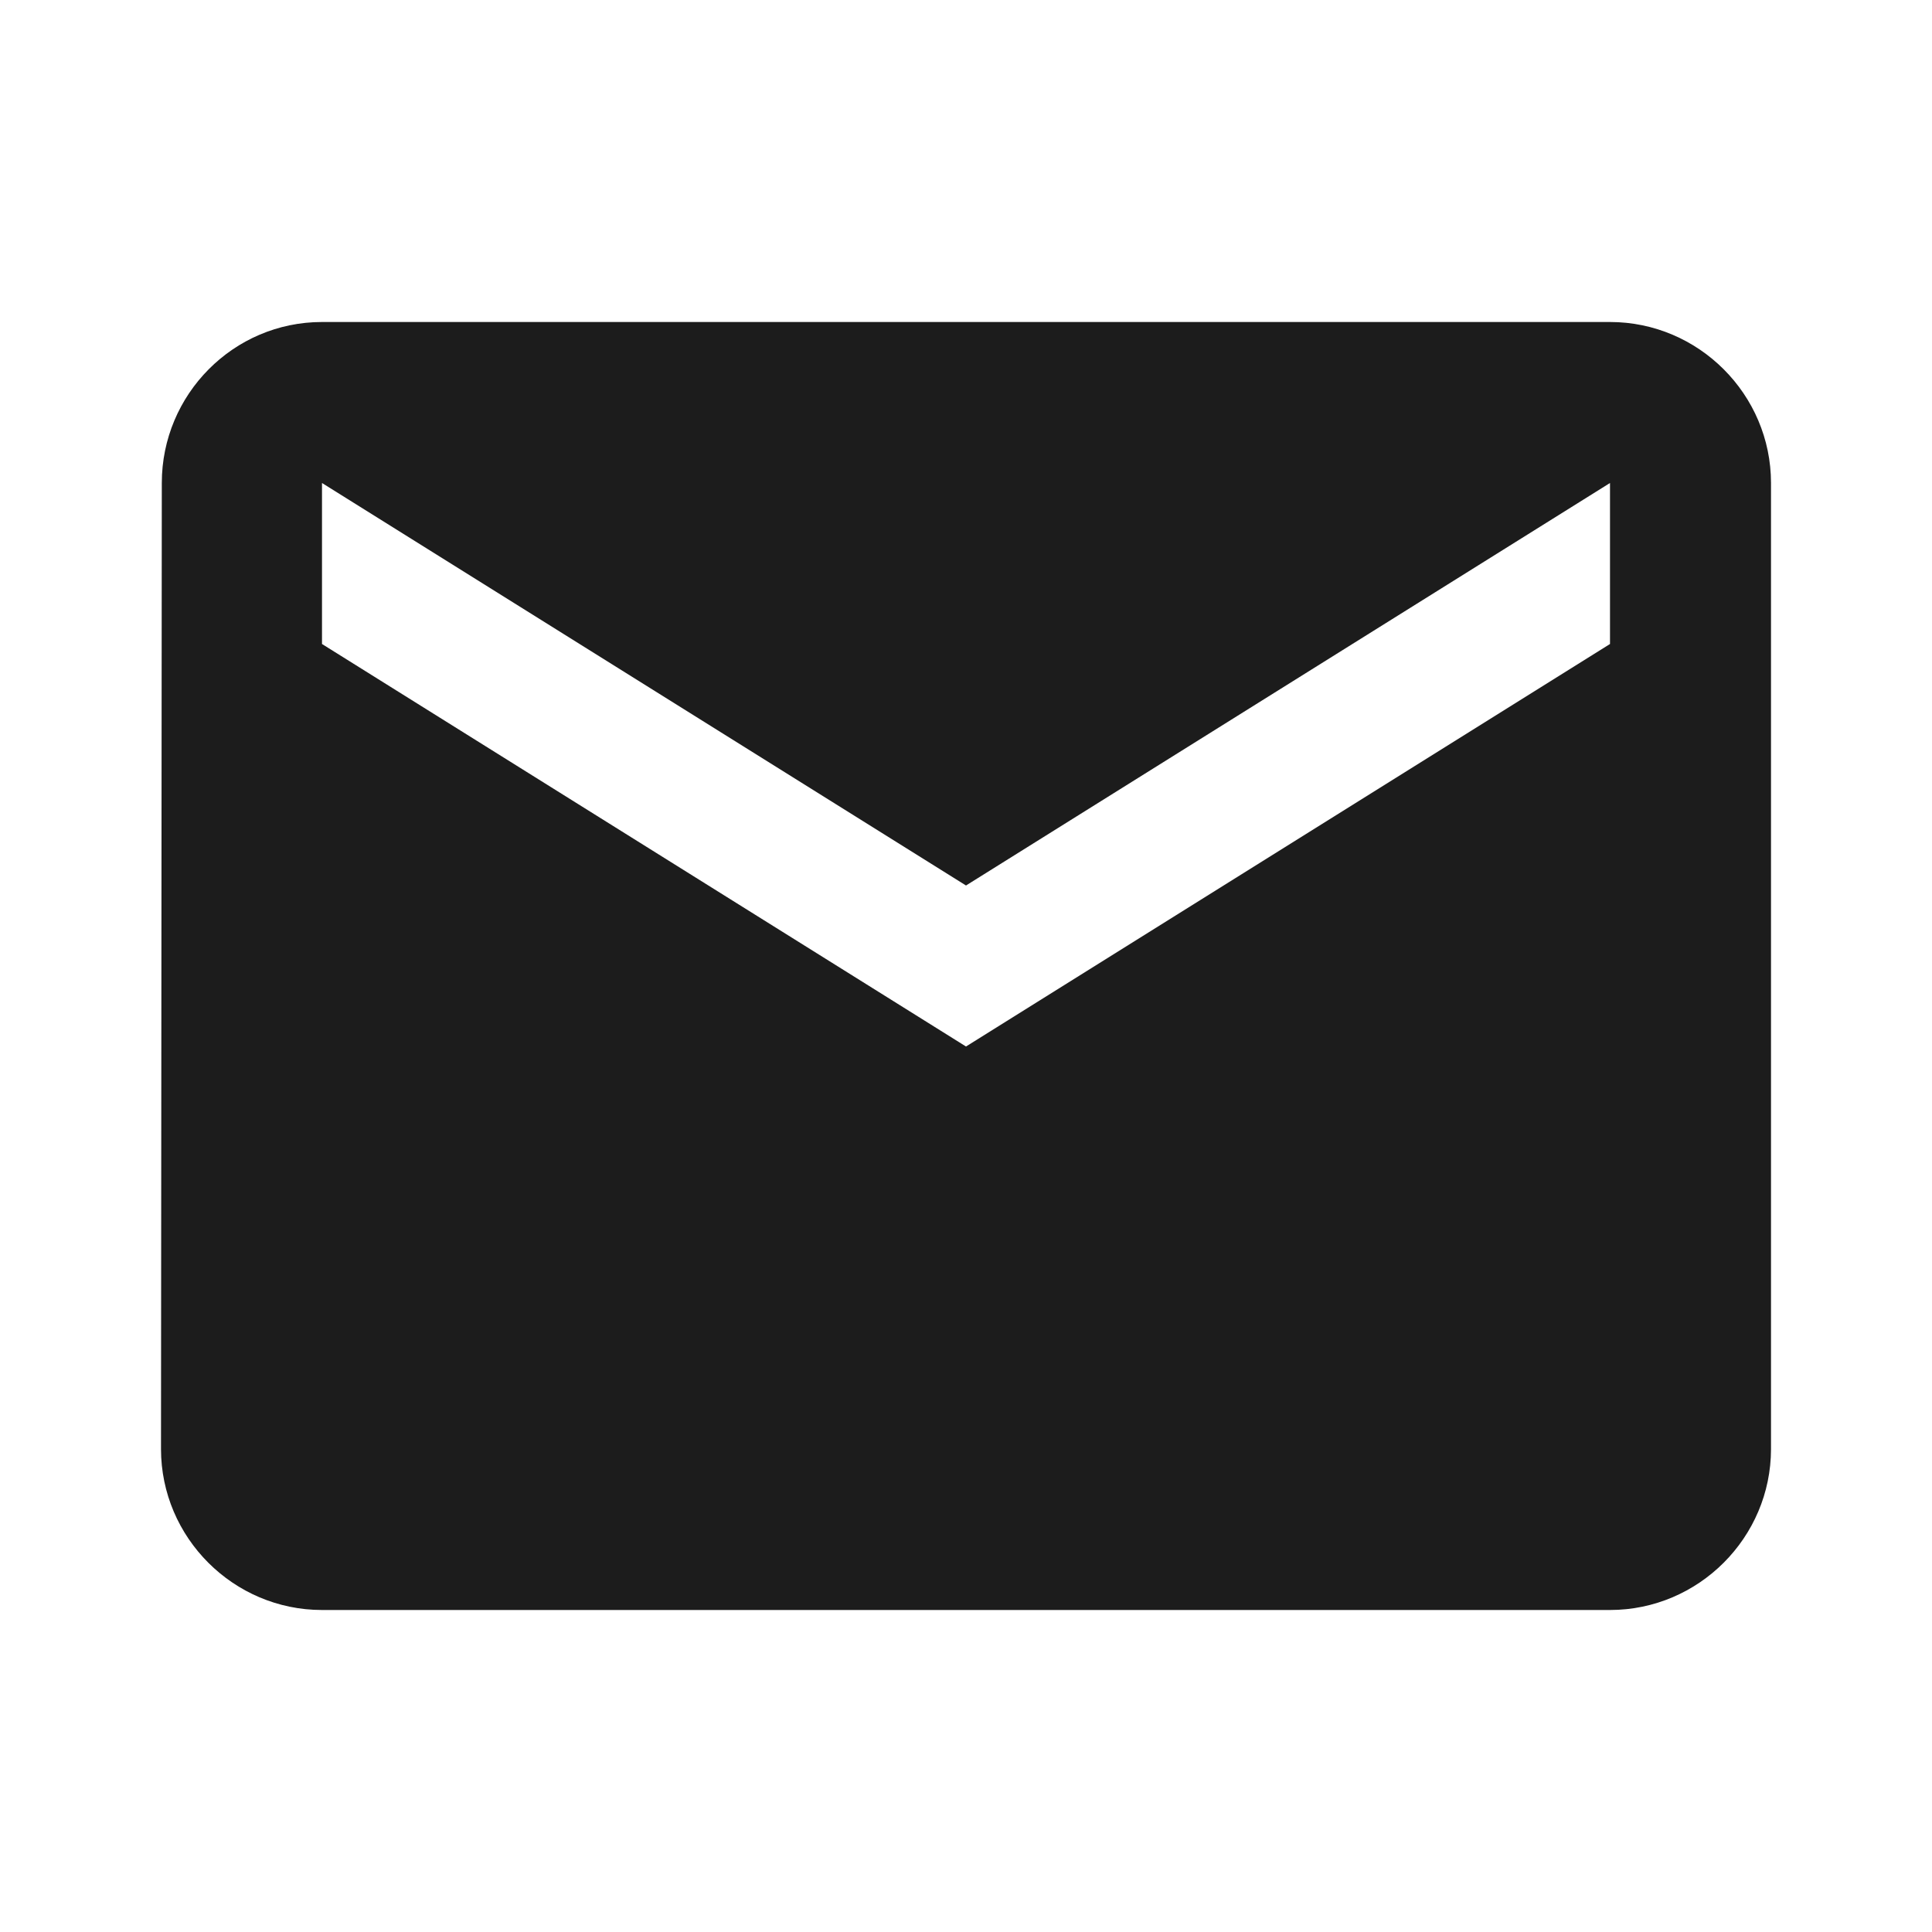
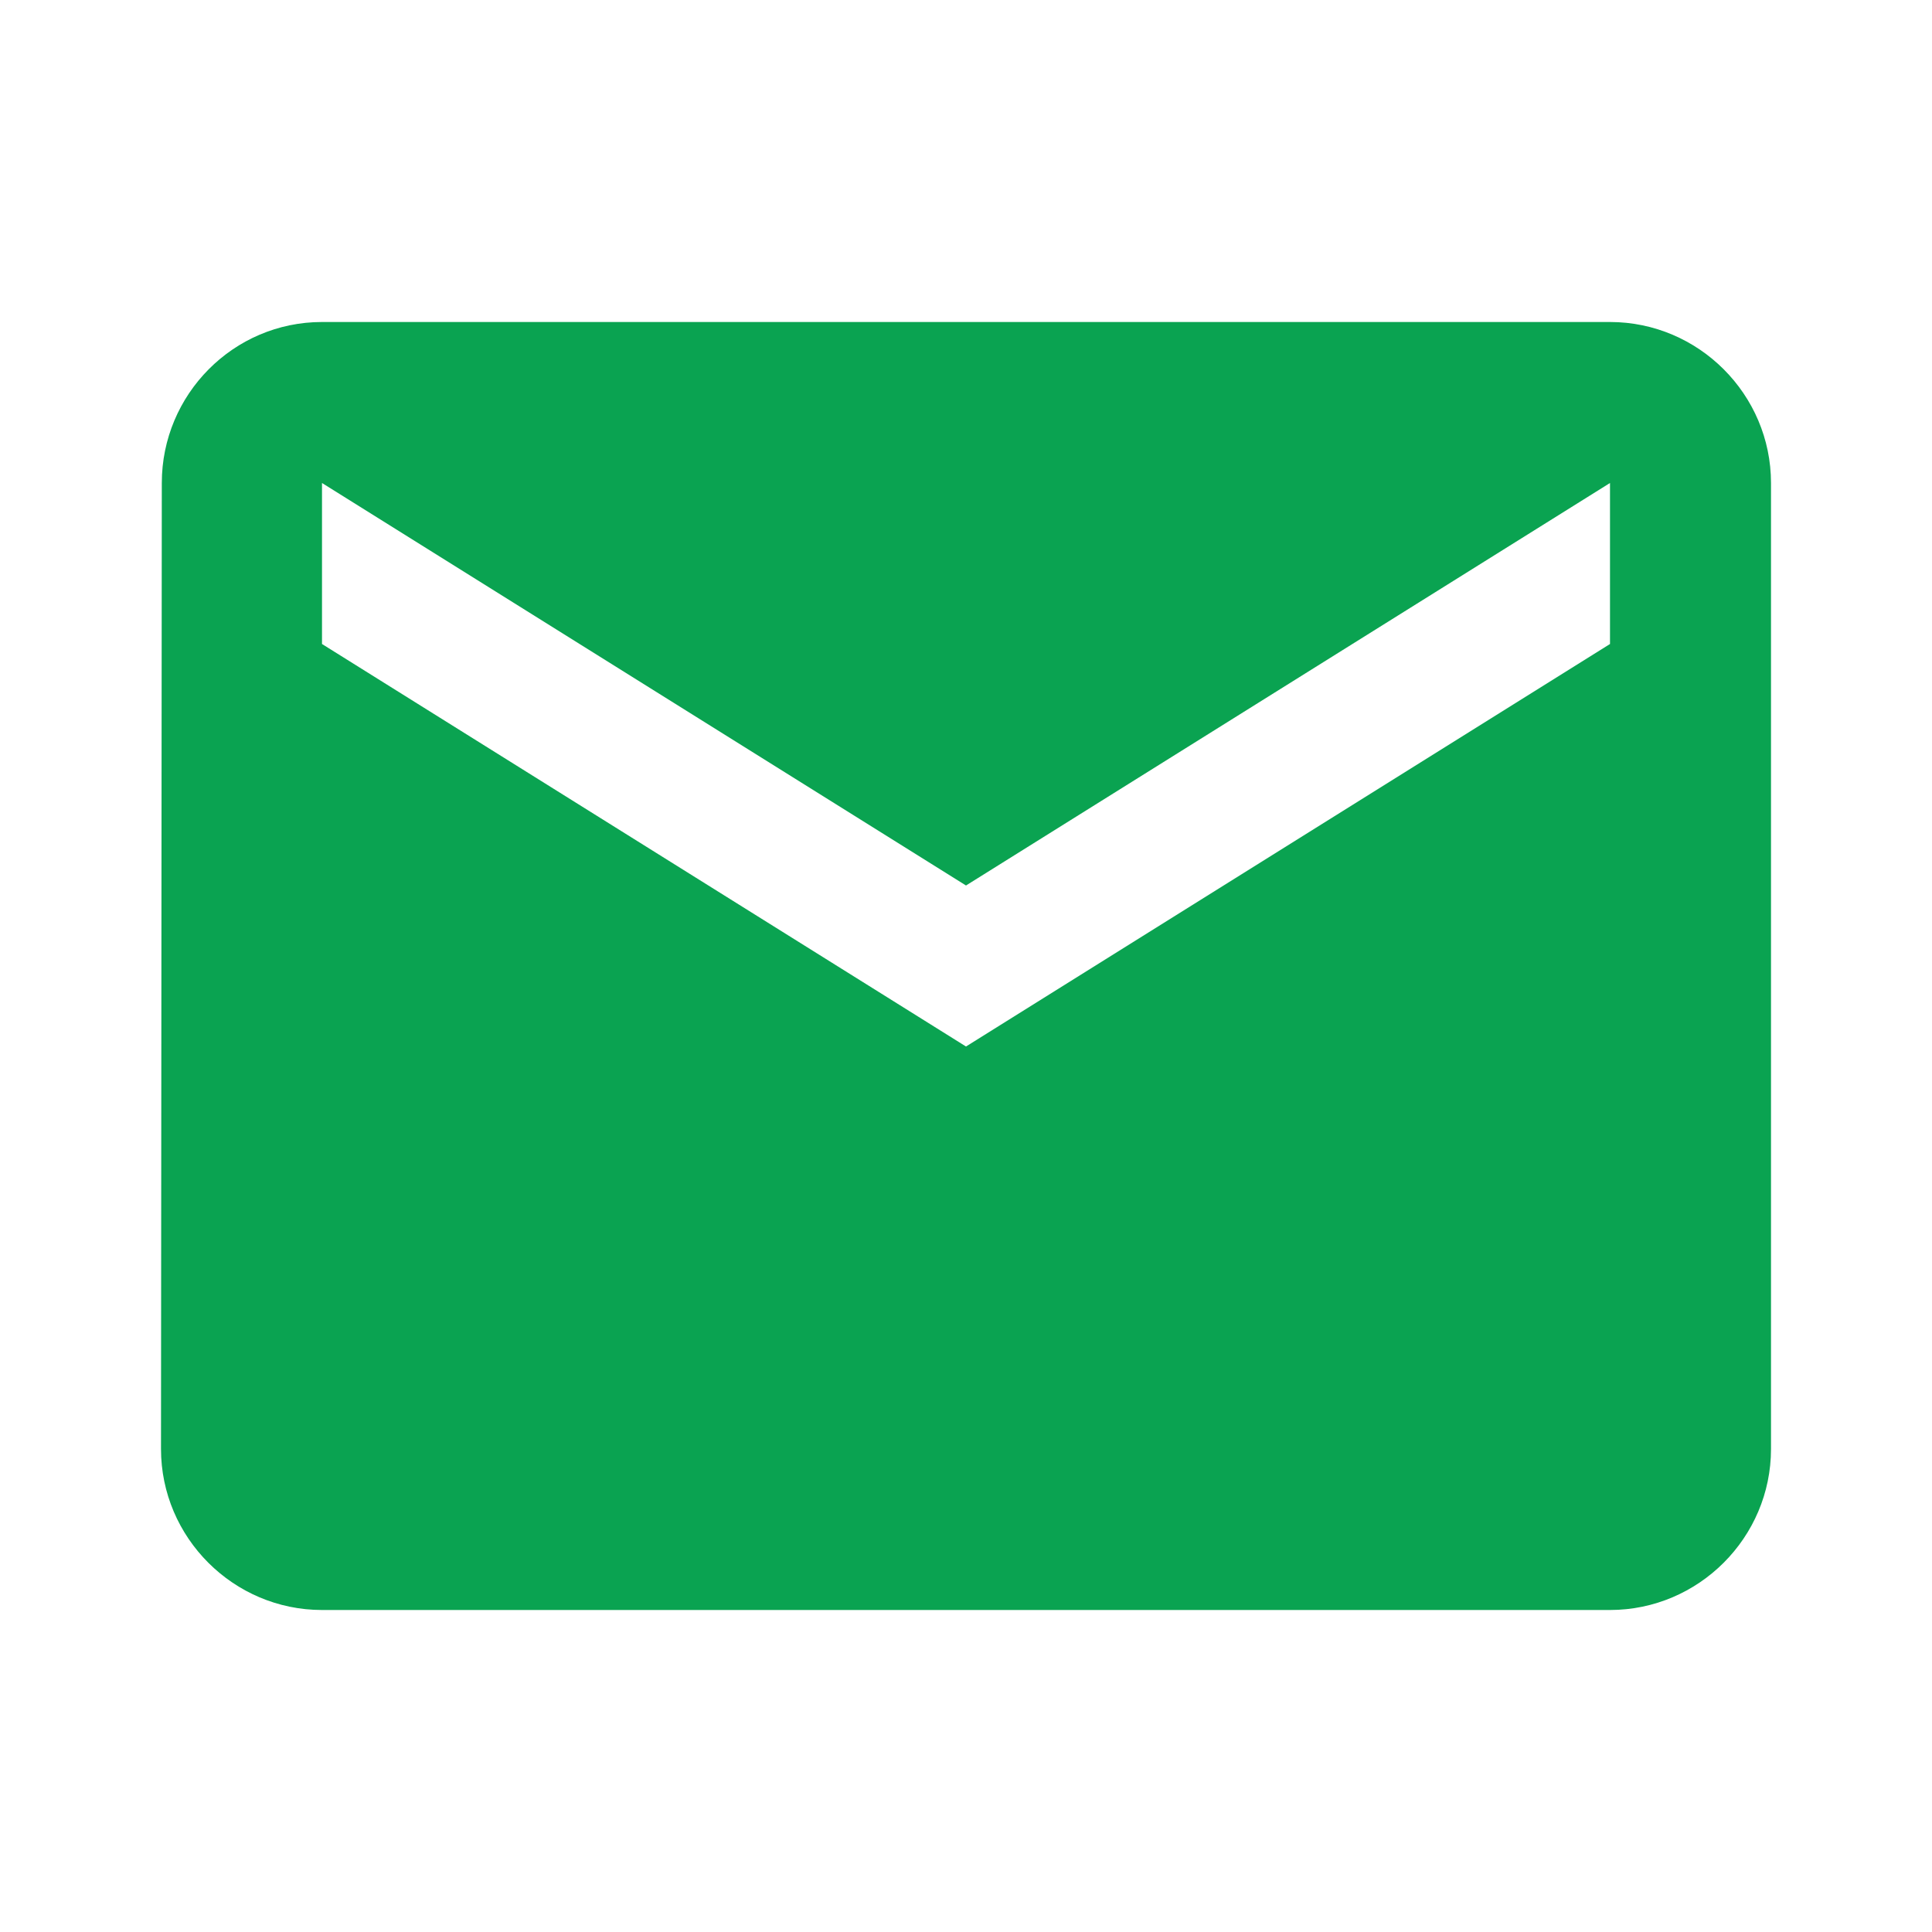
<svg xmlns="http://www.w3.org/2000/svg" width="24" height="24" viewBox="0 0 24 24" fill="none">
-   <path d="M20 4H4C2.9 4 2.01 4.9 2.01 6L2 18C2 19.1 2.9 20 4 20H20C21.1 20 22 19.1 22 18V6C22 4.9 21.1 4 20 4ZM20 8L12 13L4 8V6L12 11L20 6V8Z" fill="#1C1C1C" />
+   <path d="M20 4H4C2.9 4 2.01 4.9 2.01 6L2 18C2 19.1 2.9 20 4 20H20C21.1 20 22 19.1 22 18V6C22 4.9 21.1 4 20 4ZM20 8L12 13L4 8V6L12 11L20 6V8Z" fill="#0AA351" />
</svg>
